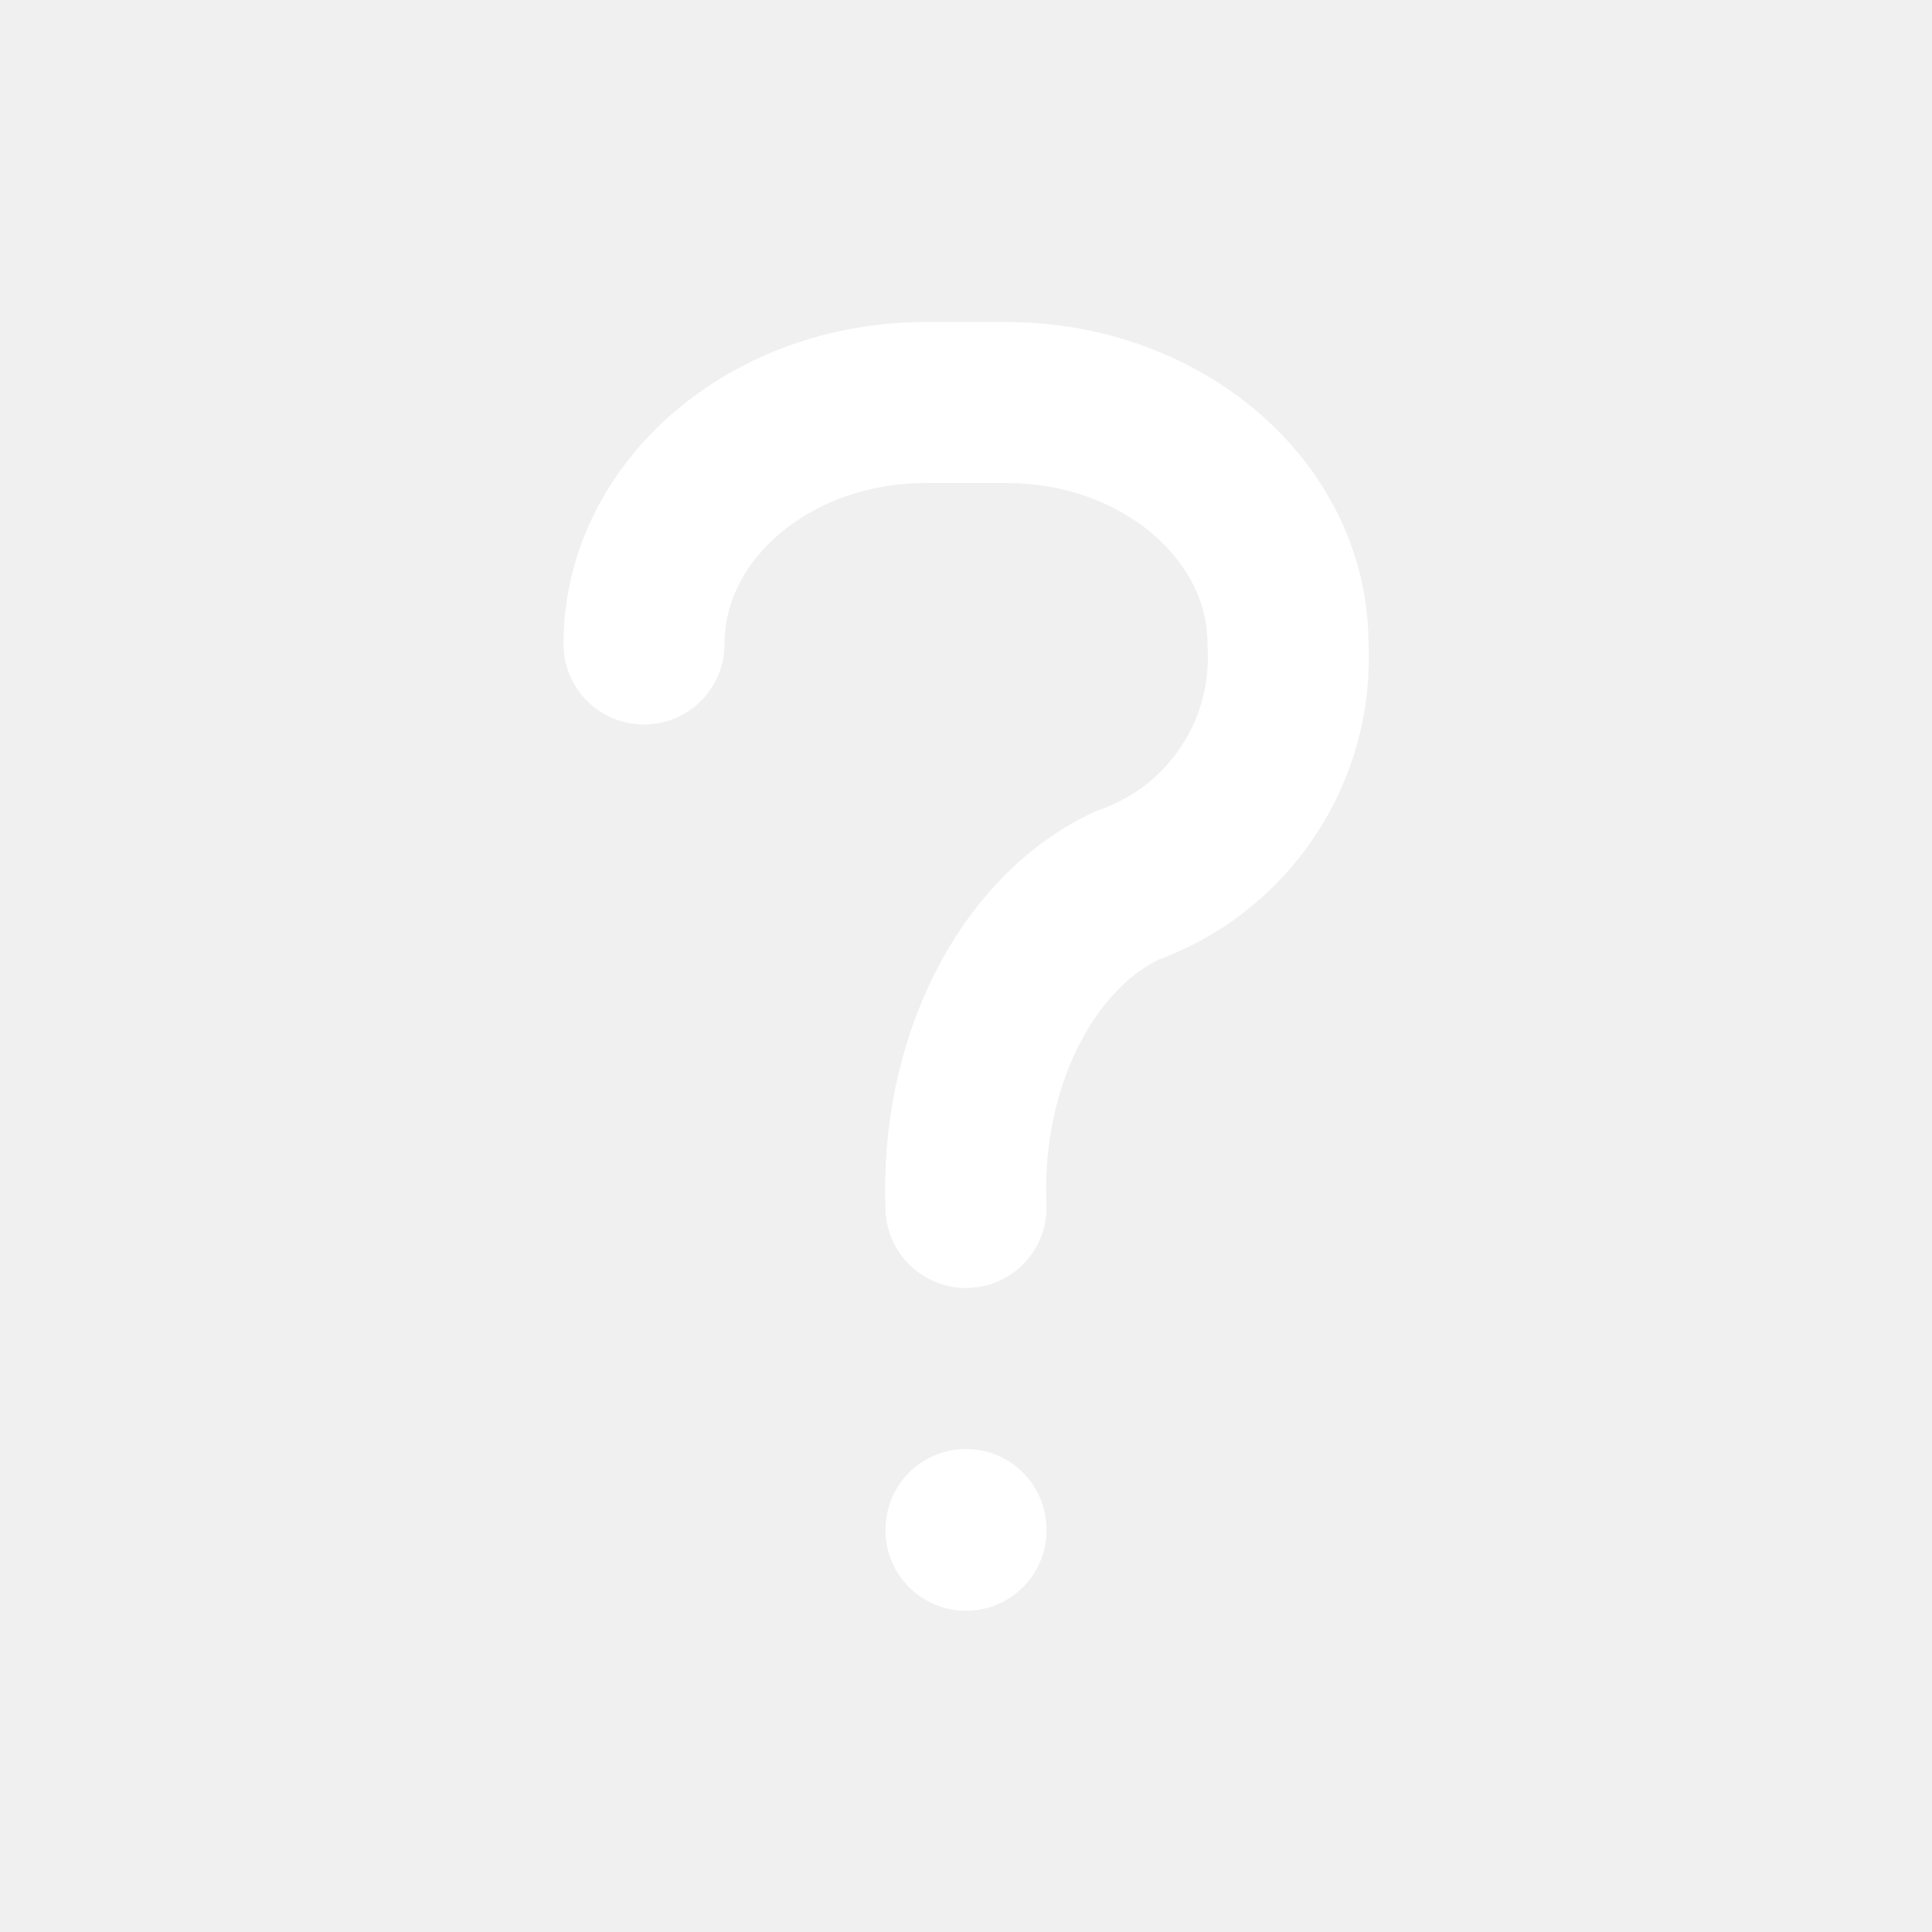
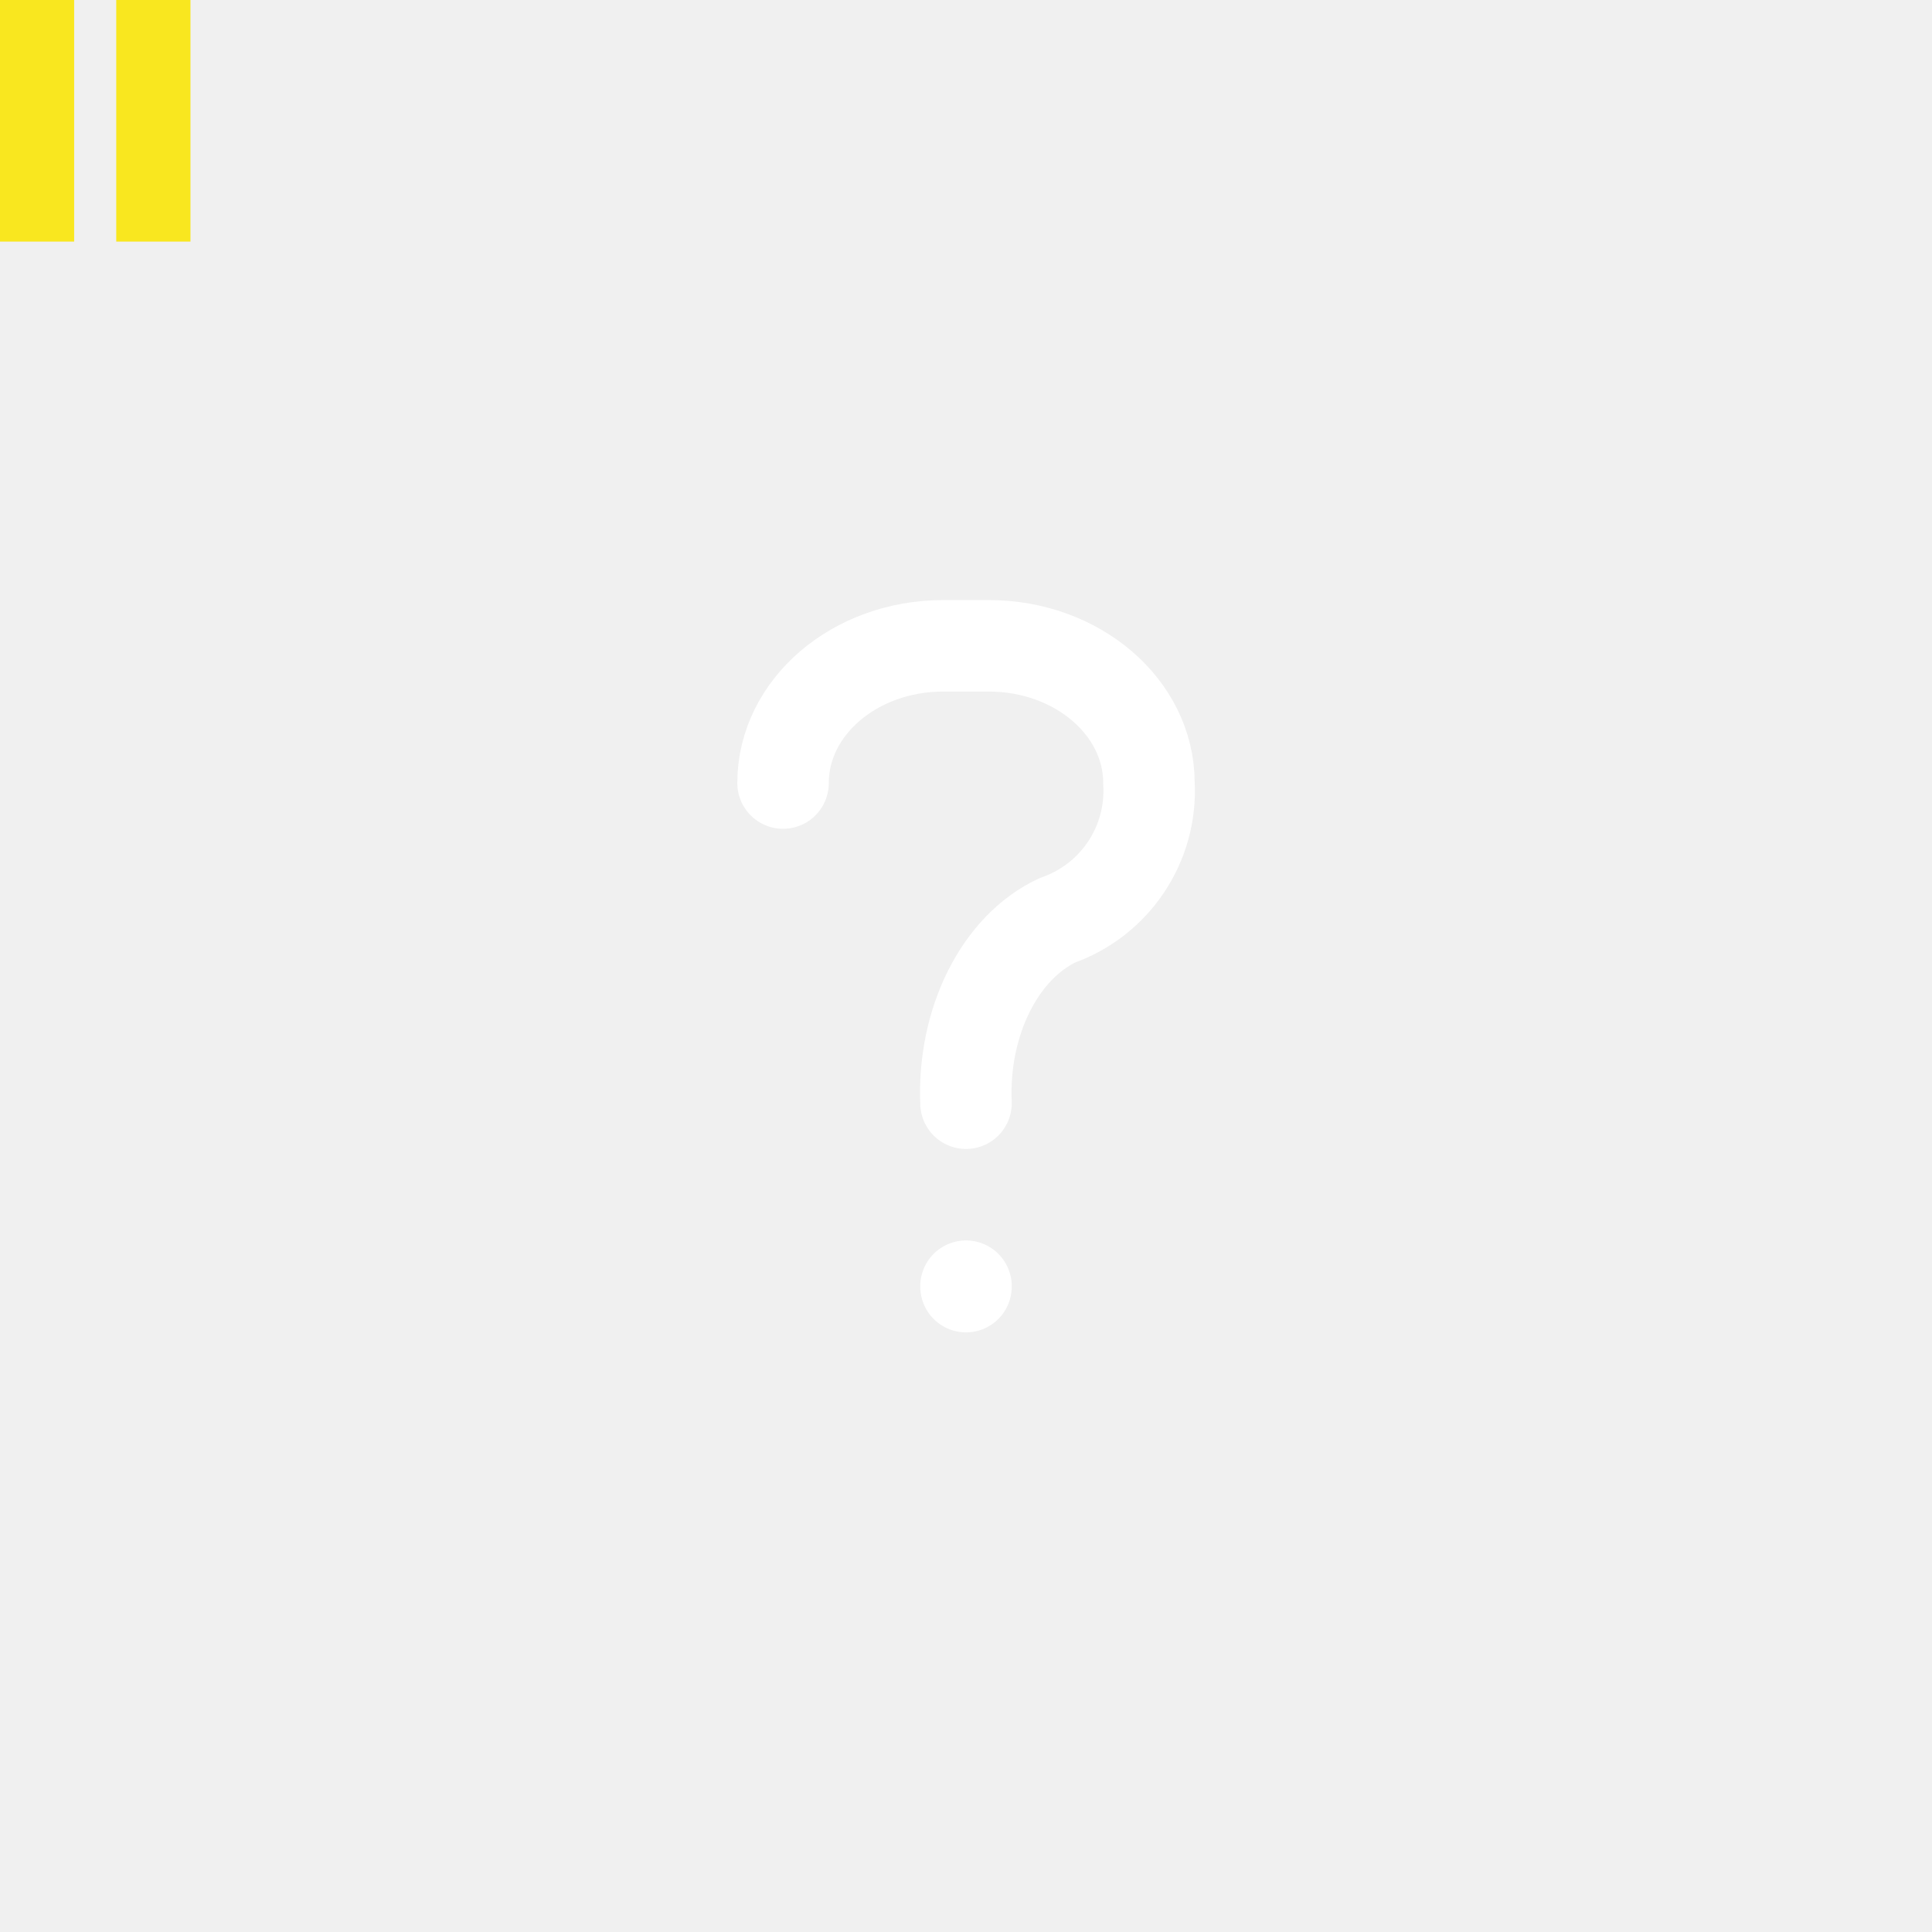
- <svg xmlns="http://www.w3.org/2000/svg" class="icon icon-tabler icon-tabler-question-mark" width="44" height="44" viewBox="0 0 24 24" stroke-width="2" stroke="#fff" fill="none" stroke-linecap="round" stroke-linejoin="round">
-   <path stroke="none" d="M0 0h24v24H0z" fill="none" />
-   <path d="M8 8a3.5 3 0 0 1 3.5 -3h1a3.5 3 0 0 1 3.5 3a3 3 0 0 1 -2 3a3 4 0 0 0 -2 4" />
-   <path d="M12 19l0 .01" />
+ <svg xmlns="http://www.w3.org/2000/svg" class="icon icon-tabler icon-tabler-question-mark" width="44" height="44" viewBox="0 0 24 24" stroke-width="2" stroke="#fff" fill="none" stroke-linecap="round" stroke-linejoin="round" version="1.1" id="svg21051">
+   <defs id="defs21055" />
+   <g id="g21177" transform="matrix(0.5681818,0,0,0.5681818,5.181818,5.181818)">
+     <path stroke="none" d="M 0,0 H 24 V 24 H 0 Z" fill="none" id="path21045" />
+     <path d="m 8,8 a 3.5,3 0 0 1 3.5,-3 h 1 a 3.5,3 0 0 1 3.5,3 3,3 0 0 1 -2,3 3,4 0 0 0 -2,4" id="path21047" />
+     <path d="m 12,19 v 0.01" id="path21049" />
+   </g>
+   <g aria-label="II" id="text301" style="font-size:4.502px;font-family:'Bauhaus 93';-inkscape-font-specification:'Bauhaus 93, ';fill:#ffffff;stroke:none;stroke-width:13.245;stroke-miterlimit:16.7;paint-order:markers fill stroke">
+     <path d="M 0.921,0 V 3.001 H 0 V 0 Z" style="font-family:'Franklin Gothic Heavy';-inkscape-font-specification:'Franklin Gothic Heavy, ';fill:#f9e71f" id="path2085" />
+     <path d="M 2.366,0 V 3.001 H 1.444 V 0 Z" style="font-family:'Franklin Gothic Heavy';-inkscape-font-specification:'Franklin Gothic Heavy, ';fill:#f9e71f" id="path2087" />
+   </g>
</svg>
